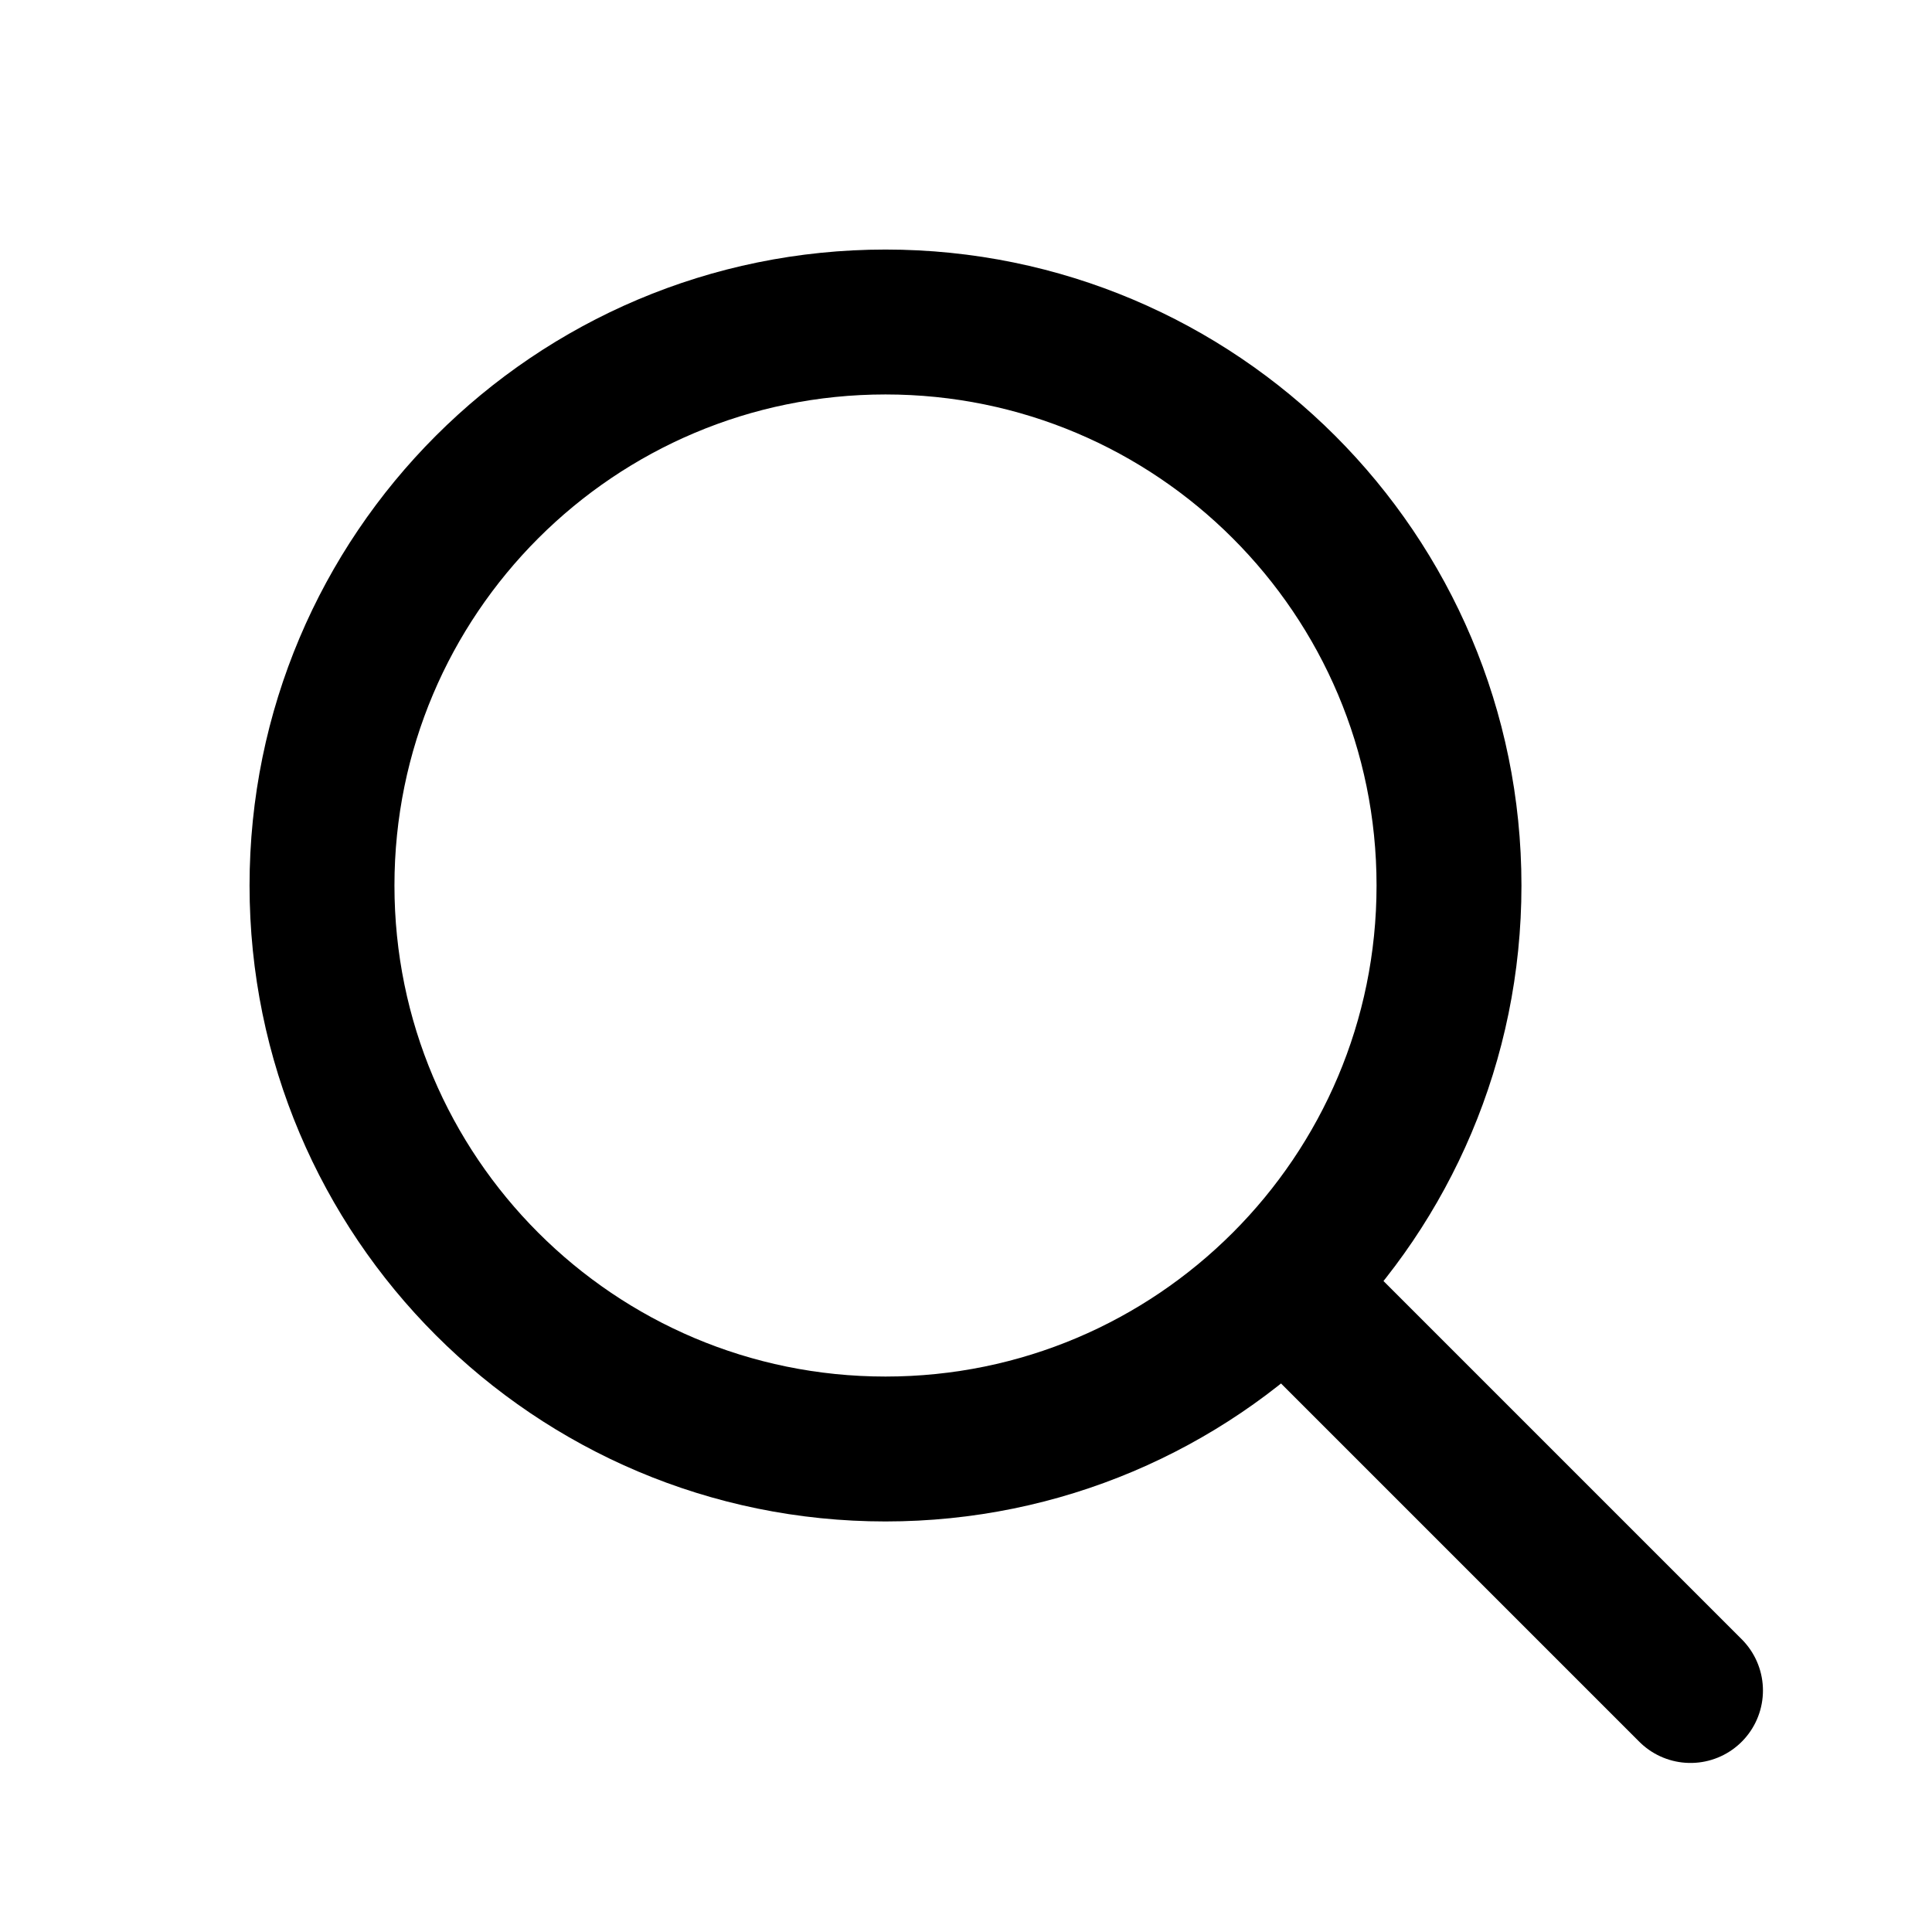
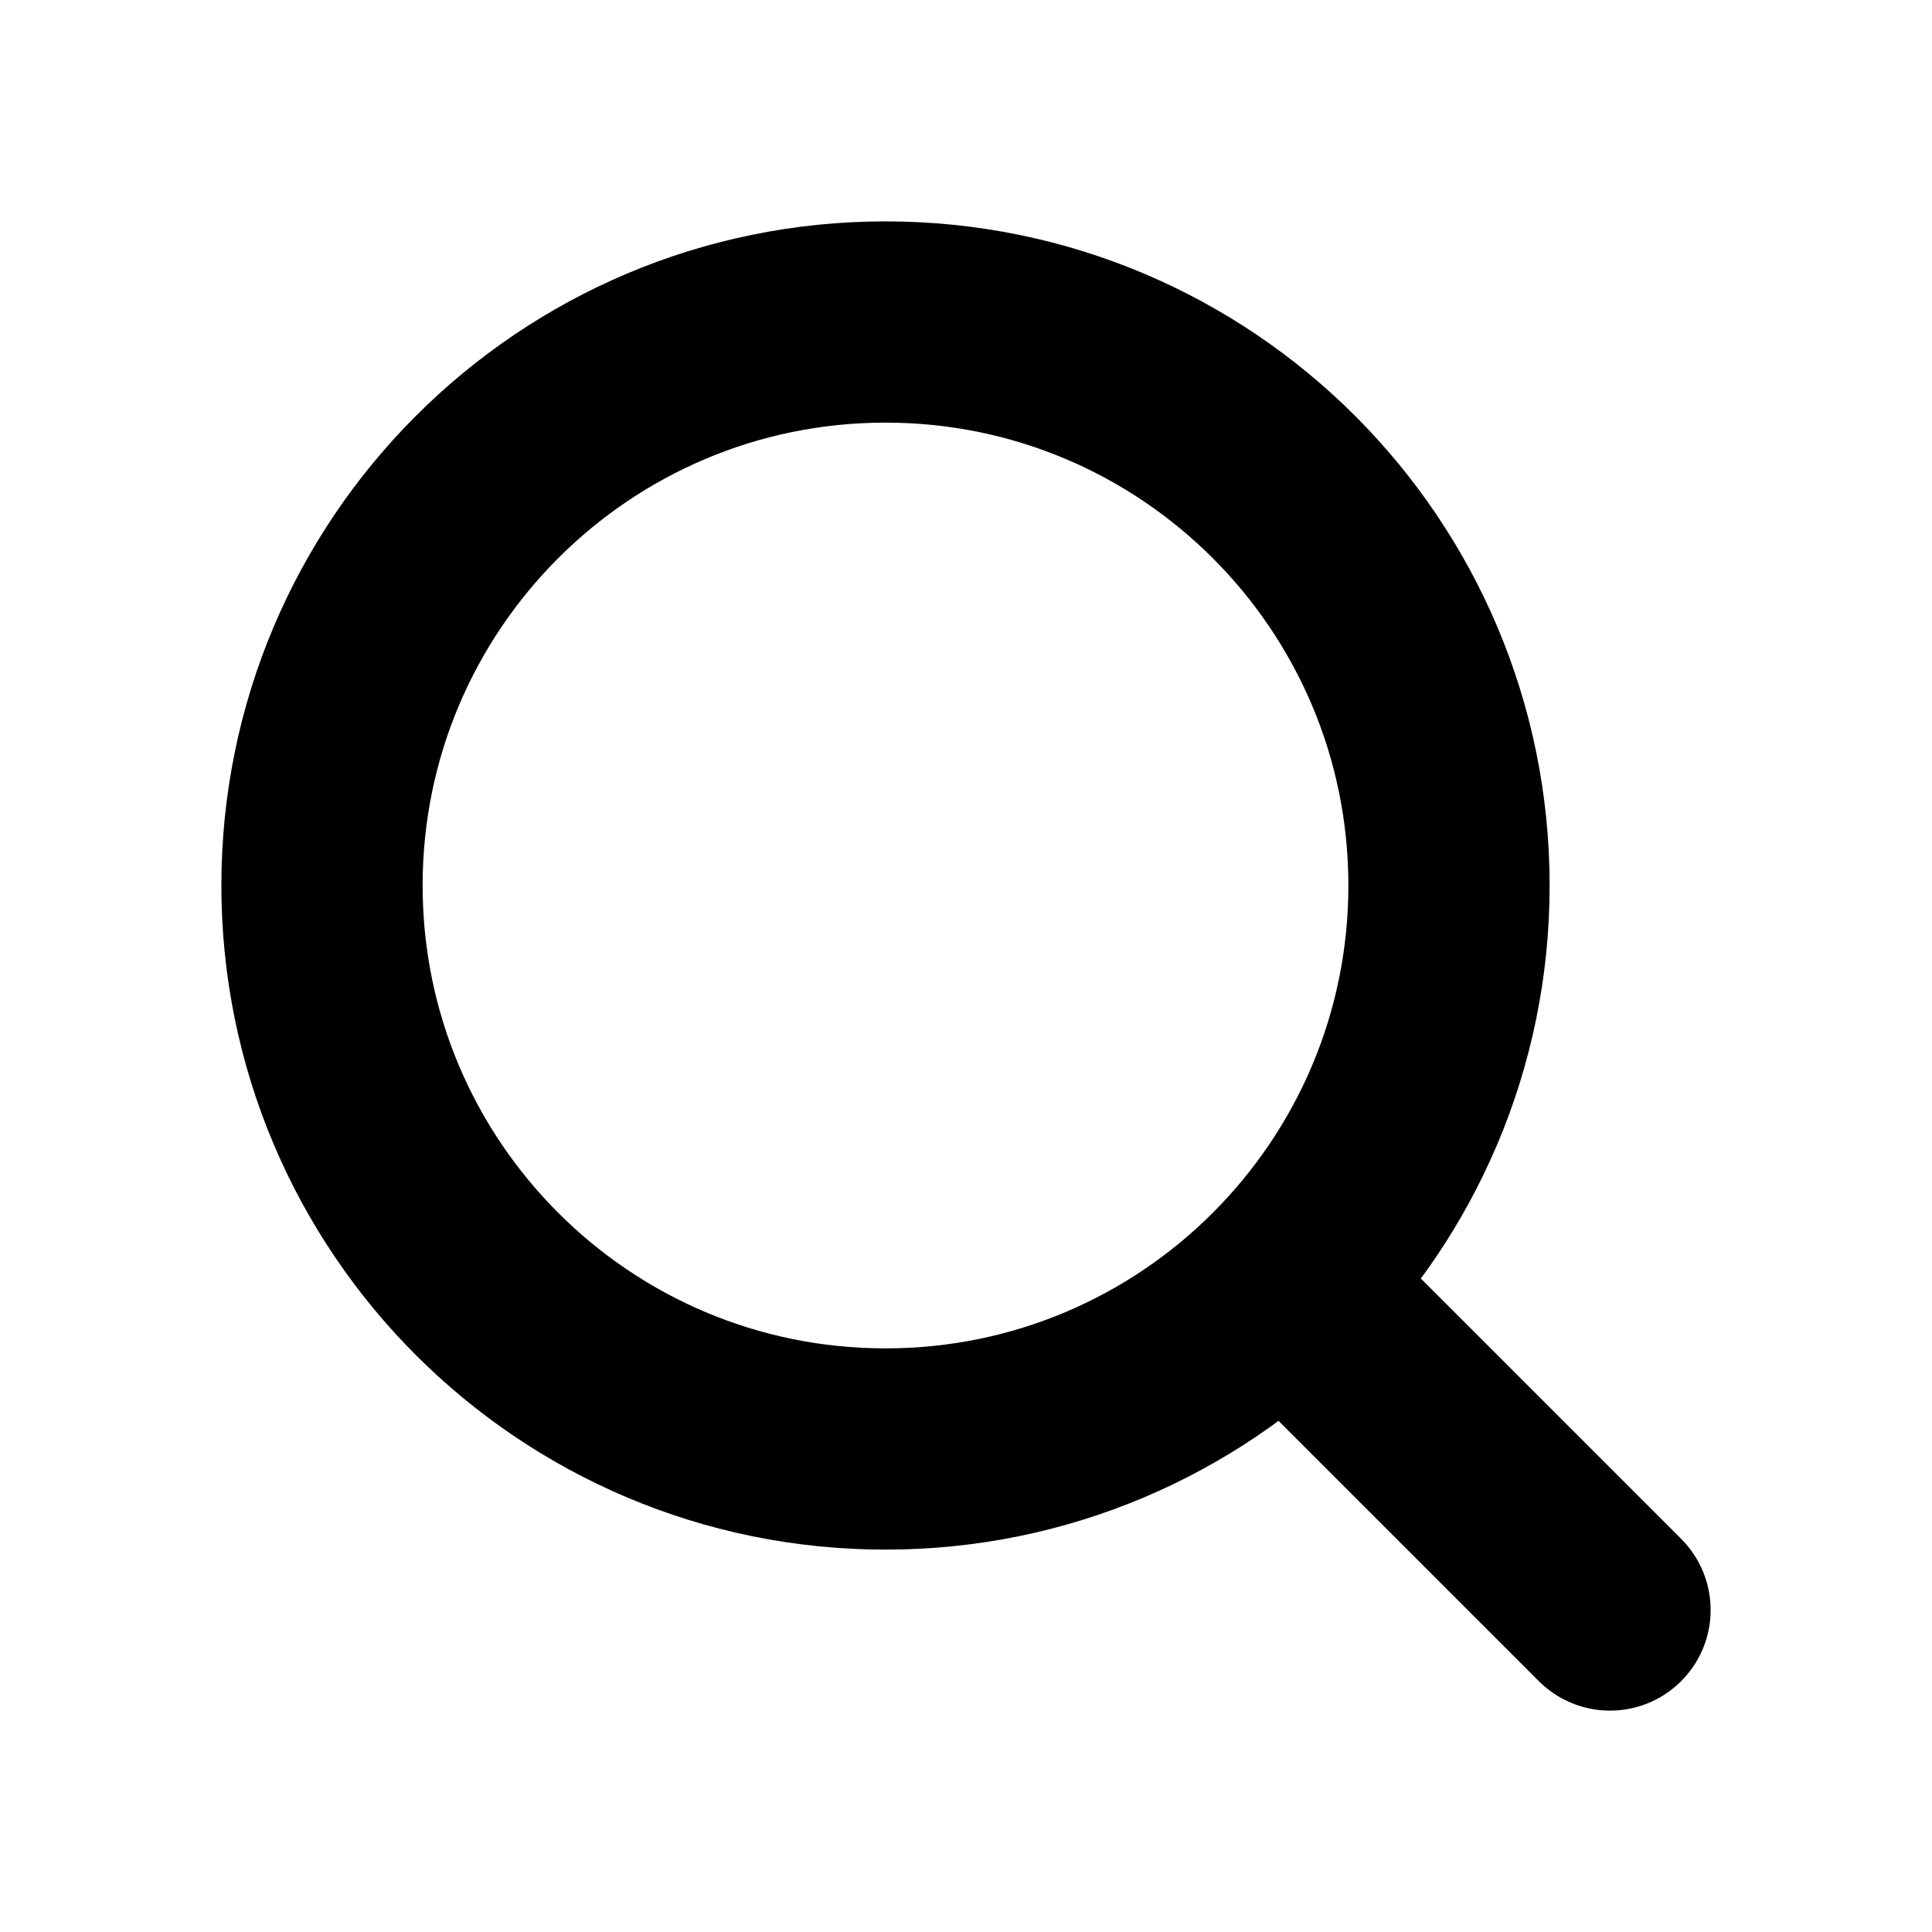
- <svg xmlns="http://www.w3.org/2000/svg" viewBox="0 0 24 24" fill="none" stroke="currentColor" stroke-width="1.8" stroke-linejoin="round" stroke-linecap="round">
+ <svg xmlns="http://www.w3.org/2000/svg" viewBox="0 0 24 24" fill="none" stroke="currentColor" stroke-width="2.5" stroke-linejoin="round" stroke-linecap="round">
  <circle cx="11" cy="11" r="7" />
-   <path d="M16.5 16.5L21 21" />
+   <path d="m20 20-3.2-3.2" />
</svg>
